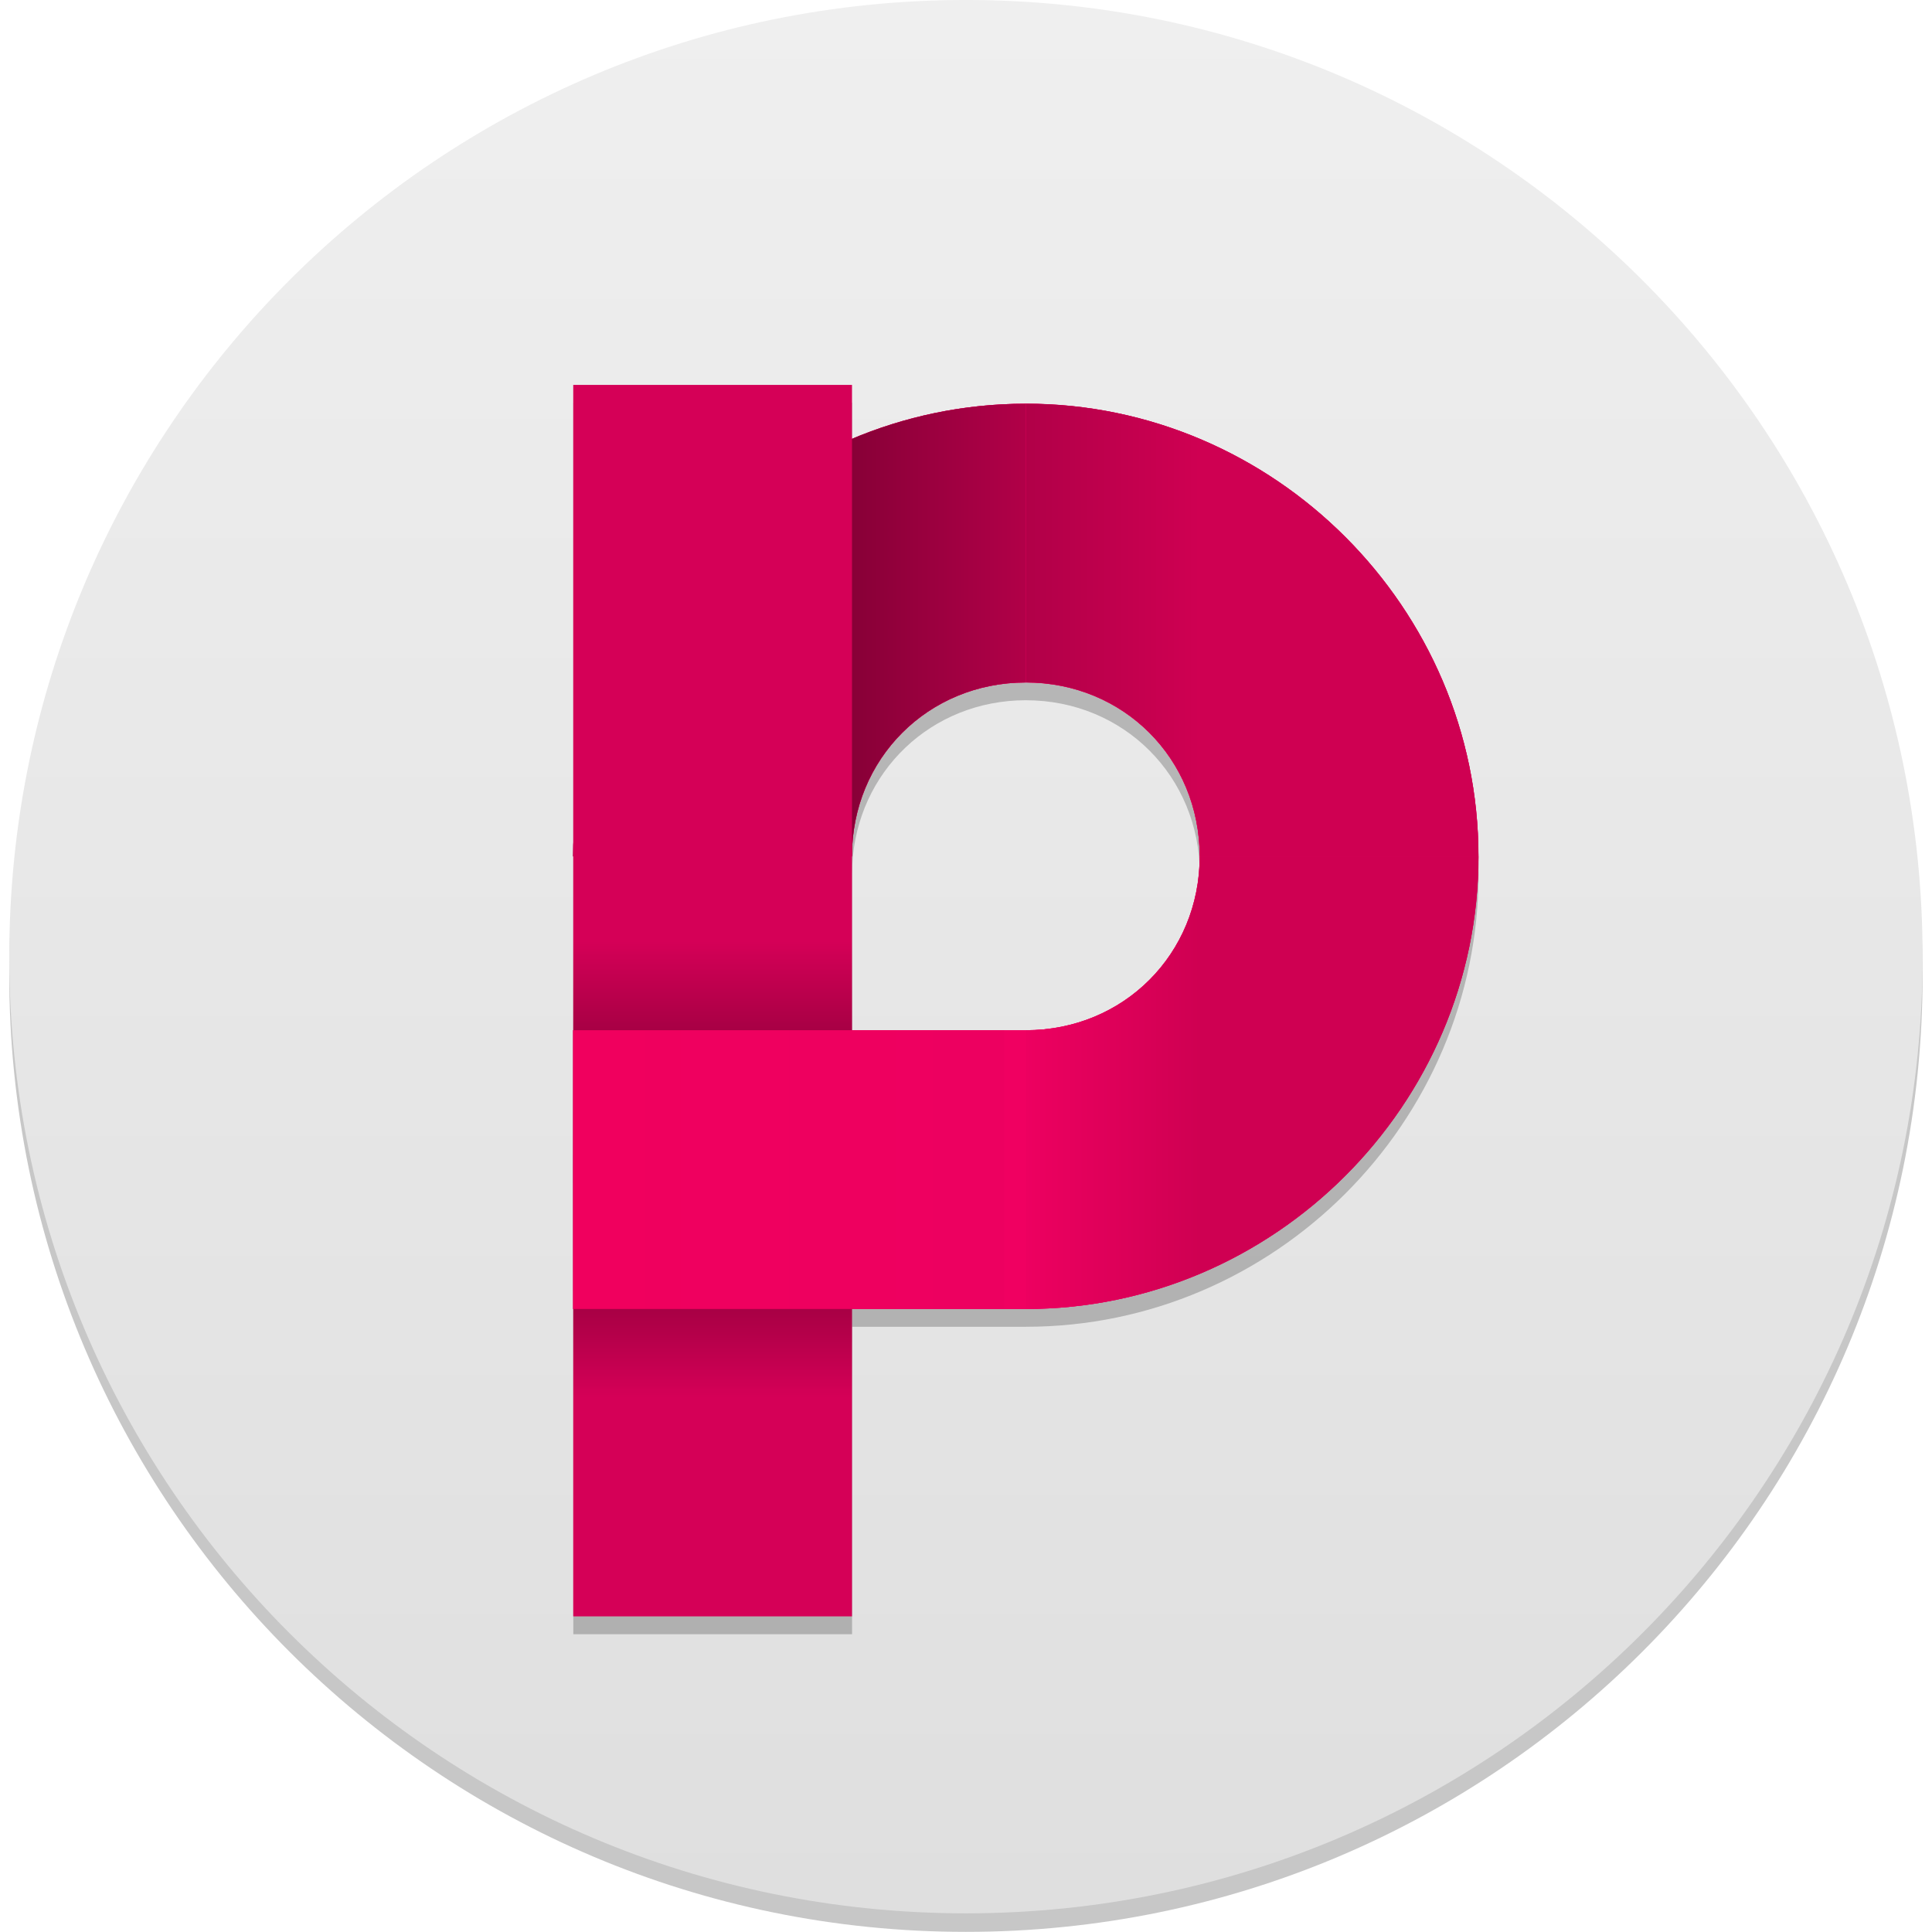
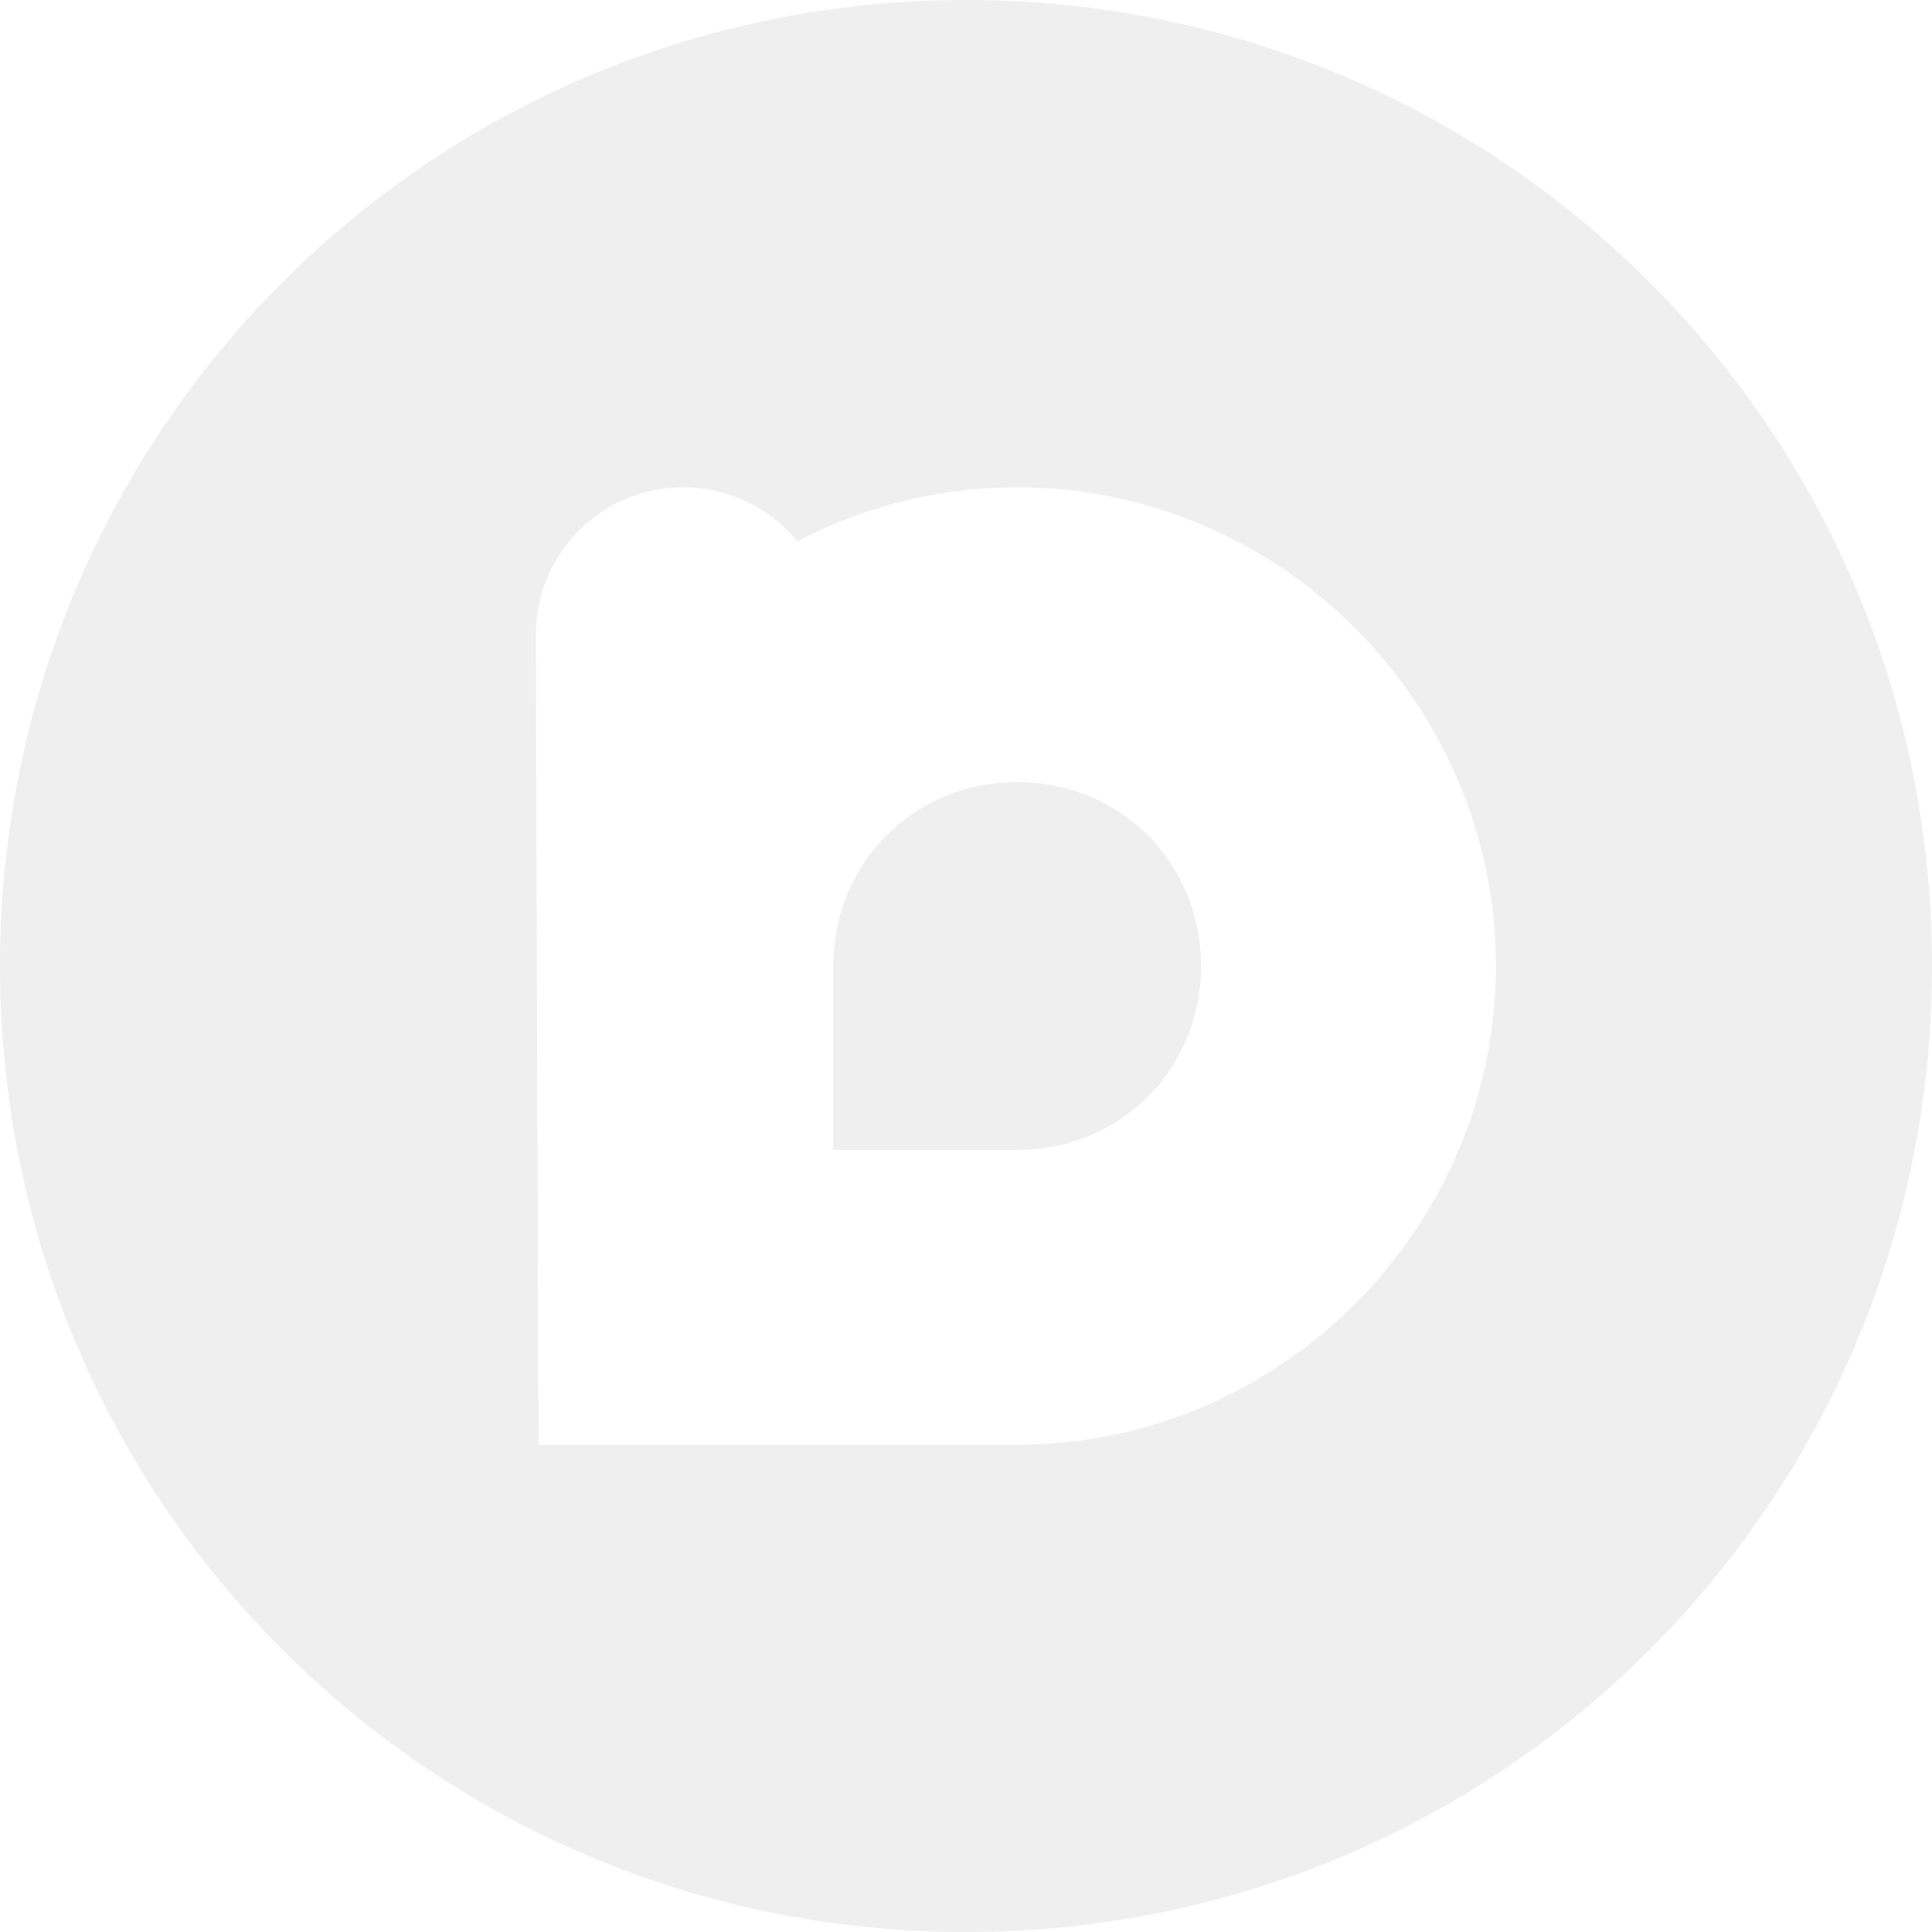
- <svg xmlns="http://www.w3.org/2000/svg" xmlns:xlink="http://www.w3.org/1999/xlink" width="512" height="512" version="1.1" viewBox="0 0 135.47 135.47">
+ <svg xmlns="http://www.w3.org/2000/svg" width="512" height="512" version="1.1" viewBox="0 0 135.47 135.47">
  <defs>
-     <linearGradient id="linearGradient7972">
-       <stop offset="0" />
-       <stop stop-opacity="0" offset="1" />
-     </linearGradient>
-     <linearGradient id="linearGradient12613" x1="-138.48" x2="-138.48" y1="169.9" y2="156.59" gradientTransform="matrix(1 0 0 1.2271 -46.125 139.44)" gradientUnits="userSpaceOnUse" xlink:href="#linearGradient7972" />
-     <linearGradient id="linearGradient12615" x1="-138.48" x2="-138.48" y1="169.9" y2="156.59" gradientTransform="matrix(1 0 0 1.2271 323.08 -556.43)" gradientUnits="userSpaceOnUse" xlink:href="#linearGradient7972" />
-     <linearGradient id="linearGradient12617" x1="-148.48" x2="-117.55" y1="169.9" y2="169.9" gradientTransform="translate(-46.125 178.04)" gradientUnits="userSpaceOnUse">
-       <stop stop-color="#f0005e" offset="0" />
-       <stop stop-color="#ed0060" offset="1" />
-     </linearGradient>
-     <linearGradient id="linearGradient14502" x1="-194.6" x2="-162.13" y1="309.23" y2="309.23" gradientTransform="translate(0,-2.6e-4)" gradientUnits="userSpaceOnUse">
-       <stop stop-color="#46001c" offset="0" />
-       <stop stop-color="#b10048" offset="1" />
-     </linearGradient>
-     <linearGradient id="linearGradient14794" x1="-149.65" x2="-162.13" y1="302.99" y2="302.99" gradientTransform="translate(1.07e-6)" gradientUnits="userSpaceOnUse">
-       <stop stop-color="#cf0052" offset="0" />
-       <stop stop-color="#b10048" offset="1" />
-     </linearGradient>
-     <linearGradient id="linearGradient14943" x1="-149.65" x2="-162.12" y1="347.94" y2="347.94" gradientUnits="userSpaceOnUse">
-       <stop stop-color="#cf0052" offset="0" />
-       <stop stop-color="#ed0060" offset="1" />
-     </linearGradient>
-     <linearGradient id="linearGradient21631" x1="-171.01" x2="-171.01" y1="390.3" y2="254.84" gradientTransform="matrix(.99038 0 0 .99038 -1.6492 2.4526)" gradientUnits="userSpaceOnUse">
+     <linearGradient id="linearGradient21631" x1="-171.01" x2="-171.01" y1="390.3" y2="254.84" gradientTransform="matrix(3.7431 0 0 3.7431 -383.8 318.45)" gradientUnits="userSpaceOnUse">
      <stop stop-color="#dfdfdf" offset="0" />
      <stop stop-color="#efefef" offset="1" />
    </linearGradient>
  </defs>
-   <g transform="translate(238.74 -254.84)">
-     <ellipse cx="-171.01" cy="323.22" rx="67.081" ry="67.081" fill-opacity=".222" stop-color="#000000" style="-inkscape-stroke:none;font-variation-settings:normal" />
-     <ellipse cx="-171.01" cy="321.92" rx="67.081" ry="67.081" fill="url(#linearGradient21631)" stop-color="#000000" style="-inkscape-stroke:none;font-variation-settings:normal" />
-     <path d="m-198.54 283.08v86.35h19.546v-21.558h12.192c17.413 0 31.737-14.324 31.737-31.737 0-17.413-14.324-31.74-31.737-31.74-4.31 0-8.43.879-12.192 2.464v-3.779zm31.738 20.861c6.849 0 12.191 5.344 12.191 12.193 0 6.849-5.342 12.192-12.191 12.192h-12.192v-12.192c0-.214.006-.427.015-.638.32-6.54 5.541-11.556 12.176-11.556z" color="#000000" fill-opacity=".222" stop-color="#000000" style="-inkscape-stroke:none;font-variation-settings:normal" />
-     <g transform="matrix(.9773 0 0 .9773 -8.362 -3.1908)">
-       <path d="m-162.13 292.99c-17.817 0-32.475 14.659-32.475 32.477h20c0-7.008 5.466-12.477 12.475-12.477 7.008 0 12.474 5.468 12.474 12.477s-5.466 12.475-12.474 12.475h-32.475v20h32.475c17.817 0 32.475-14.657 32.475-32.474s-14.657-32.477-32.475-32.477z" color="#000000" fill="#f00061" stop-color="#000000" style="-inkscape-stroke:none;font-variation-settings:normal" />
-       <path d="m-162.13 292.99c-17.817 0-32.475 14.659-32.475 32.477h20c0-7.008 5.466-12.477 12.475-12.477 7.008 0 12.474 5.468 12.474 12.477s-5.466 12.475-12.474 12.475h-32.475v20h32.475c17.817 0 32.475-14.657 32.475-32.474s-14.657-32.477-32.475-32.477z" color="#000000" fill="#f00061" stop-color="#000000" style="-inkscape-stroke:none;font-variation-settings:normal" />
-       <path d="m-162.13 292.99c-17.817 0-32.475 14.659-32.475 32.477h20c0-7.008 5.466-12.477 12.475-12.477z" color="#000000" fill="url(#linearGradient14502)" stop-color="#000000" style="-inkscape-stroke:none;font-variation-settings:normal" />
-       <path d="m-129.65 325.46c0-17.817-14.659-32.475-32.477-32.475v20c7.008 0 12.477 5.466 12.477 12.475z" color="#000000" fill="url(#linearGradient14794)" stop-color="#000000" style="-inkscape-stroke:none;font-variation-settings:normal" />
-       <path d="m-162.12 357.94c17.817 0 32.475-14.659 32.475-32.477h-20c0 7.008-5.466 12.477-12.475 12.477z" color="#000000" fill="url(#linearGradient14943)" stop-color="#000000" style="-inkscape-stroke:none;font-variation-settings:normal" />
-       <path d="m-194.6 291.64v88.355h20v-88.355z" color="#000000" fill="#d50057" stop-color="#000000" style="-inkscape-stroke:none;font-variation-settings:normal" />
-       <rect x="-194.6" y="331.61" width="20" height="16.334" fill="url(#linearGradient12613)" opacity=".547" stop-color="#000000" style="-inkscape-stroke:none;font-variation-settings:normal" />
-       <rect transform="scale(-1)" x="174.6" y="-364.27" width="20" height="16.334" fill="url(#linearGradient12615)" opacity=".547" stop-color="#000000" style="-inkscape-stroke:none;font-variation-settings:normal" />
-       <rect x="-194.6" y="337.94" width="30.926" height="20" fill="url(#linearGradient12617)" stop-color="#000000" style="-inkscape-stroke:none;font-variation-settings:normal" />
-     </g>
-   </g>
+   <path transform="scale(.26459)" d="m256 0c-141.82 0-256 114.18-256 256s114.18 256 256 256 256-114.18 256-256-114.18-256-256-256zm13.561 129.12v.004c69.61 0 126.87 57.273 126.87 126.88 0 69.606-57.267 126.87-126.87 126.87h-126.87l-.703-214.67c-0-21.581 17.495-39.076 39.076-39.076 11.721.001 22.822 5.262 30.242 14.334 17.486-9.147 37.311-14.338 58.256-14.338zm0 78.137c-27.132 0-48.334 20.98-48.717 48.002v49.477h48.717c27.379 0 48.732-21.356 48.732-48.736 0-27.38-21.353-48.742-48.732-48.742z" fill="url(#linearGradient21631)" stop-color="#000000" stroke-width="3.779" style="-inkscape-stroke:none;font-variation-settings:normal" />
+   <rect x="-436.92" y="-251.2" width="15.634" height="15.634" rx="7.817" ry="7.817" fill="#dfdfdf" stop-color="#000000" stroke-width=".115" style="-inkscape-stroke:none;font-variation-settings:normal" />
+   <path d="m-428.69-247.25c-.64 0-1.245.159-1.779.438-.227-.277-.566-.438-.923-.438-.659 0-1.193.534-1.193 1.193l.021 6.555h3.874c2.126 0 3.874-1.749 3.874-3.874 0-2.126-1.749-3.874-3.874-3.874zm0 2.386c.836 0 1.488.652 1.488 1.488s-.652 1.488-1.488 1.488h-1.488v-1.511c.012-.825.659-1.466 1.488-1.466z" fill="#c1004e" stop-color="#000000" stroke-width=".115" style="-inkscape-stroke:none;font-variation-settings:normal" />
</svg>
